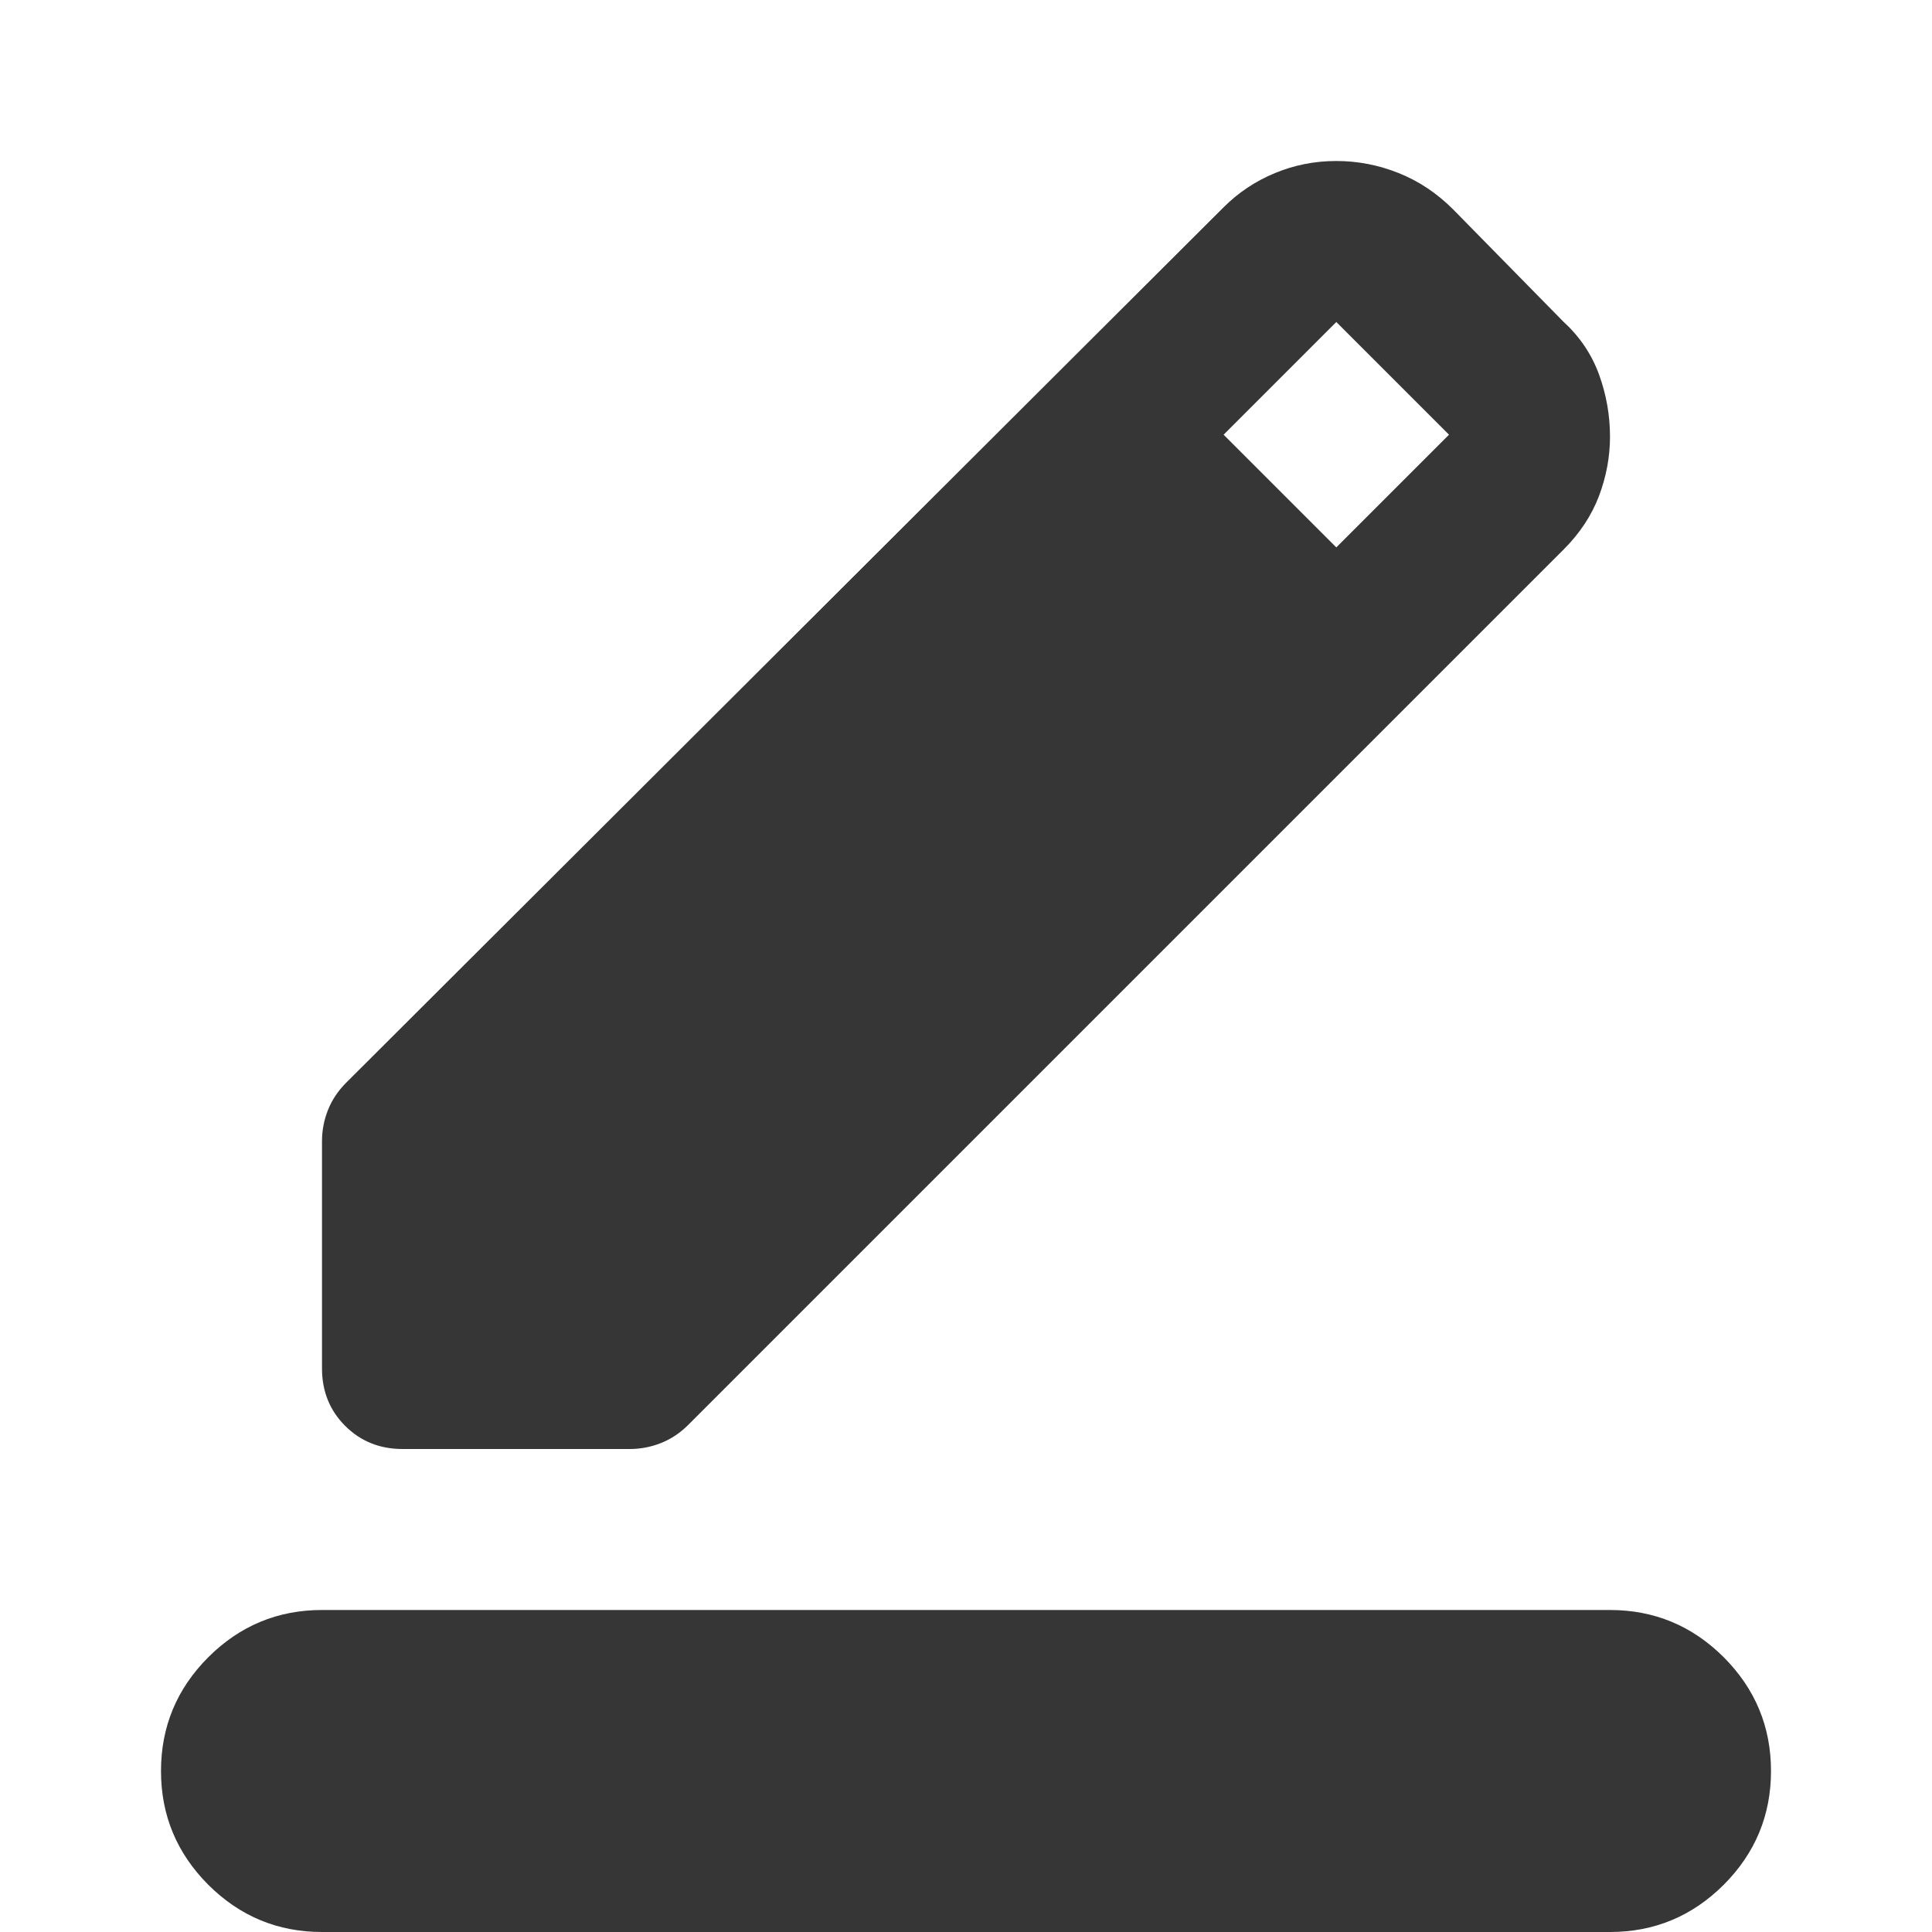
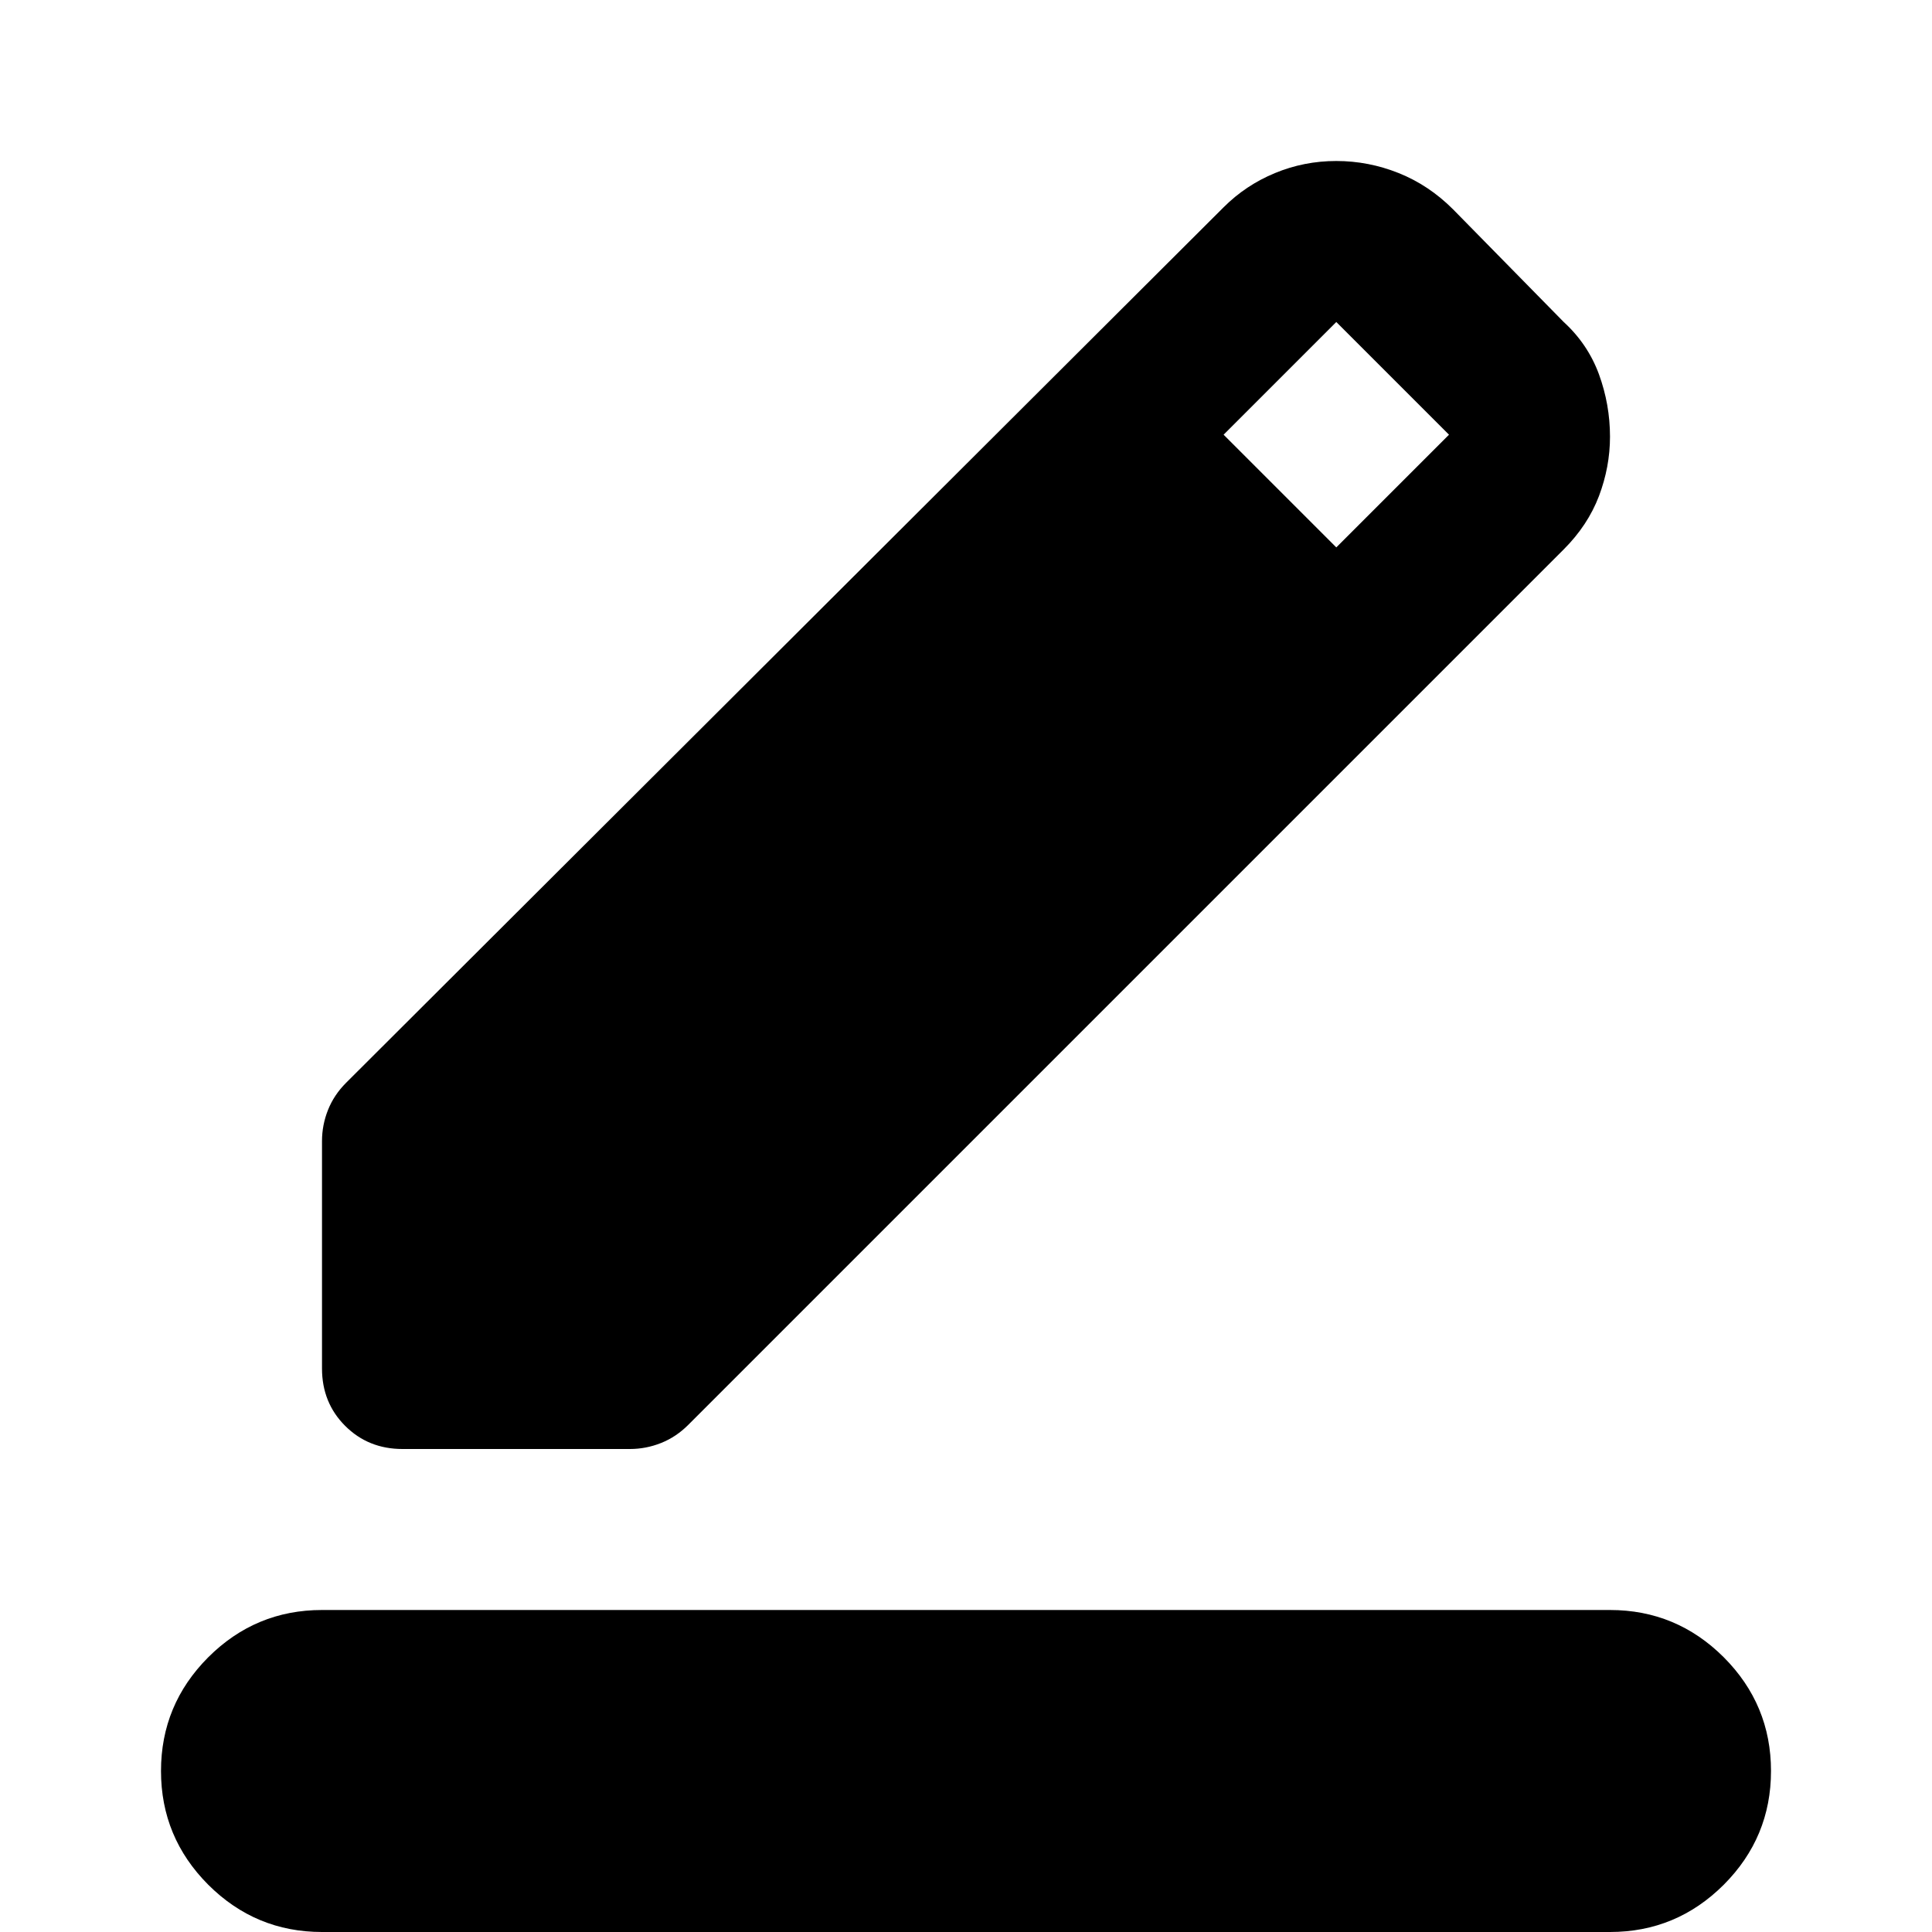
<svg xmlns="http://www.w3.org/2000/svg" width="24" height="24" viewBox="0 0 24 24" fill="none">
  <mask id="mask0_253_6460" style="mask-type:alpha" maskUnits="userSpaceOnUse" x="0" y="0" width="24" height="24">
    <rect width="24" height="24" fill="#D9D9D9" />
  </mask>
  <g mask="url(#mask0_253_6460)">
-     <path d="M4 24C3.45 24 2.979 23.804 2.587 23.413C2.196 23.021 2 22.55 2 22C2 21.45 2.196 20.979 2.587 20.587C2.979 20.196 3.45 20 4 20H20C20.55 20 21.021 20.196 21.413 20.587C21.804 20.979 22 21.45 22 22C22 22.55 21.804 23.021 21.413 23.413C21.021 23.804 20.55 24 20 24H4ZM4 17V14.175C4 14.042 4.025 13.912 4.075 13.787C4.125 13.662 4.2 13.55 4.3 13.45L15.2 2.575C15.383 2.392 15.596 2.25 15.838 2.15C16.079 2.05 16.333 2 16.6 2C16.867 2 17.125 2.05 17.375 2.15C17.625 2.25 17.85 2.4 18.05 2.6L19.425 4C19.625 4.183 19.771 4.4 19.863 4.65C19.954 4.9 20 5.158 20 5.425C20 5.675 19.954 5.921 19.863 6.162C19.771 6.404 19.625 6.625 19.425 6.825L8.55 17.7C8.45 17.8 8.338 17.875 8.213 17.925C8.088 17.975 7.958 18 7.825 18H5C4.717 18 4.479 17.904 4.287 17.712C4.096 17.521 4 17.283 4 17ZM16.6 6.8L18 5.4L16.6 4L15.2 5.4L16.6 6.8Z" fill="#363636" />
+     <path d="M4 24C3.45 24 2.979 23.804 2.587 23.413C2.196 23.021 2 22.55 2 22C2 21.45 2.196 20.979 2.587 20.587C2.979 20.196 3.45 20 4 20H20C20.55 20 21.021 20.196 21.413 20.587C21.804 20.979 22 21.45 22 22C22 22.55 21.804 23.021 21.413 23.413C21.021 23.804 20.55 24 20 24H4ZM4 17V14.175C4 14.042 4.025 13.912 4.075 13.787C4.125 13.662 4.2 13.55 4.3 13.45L15.2 2.575C15.383 2.392 15.596 2.25 15.838 2.15C16.079 2.05 16.333 2 16.6 2C16.867 2 17.125 2.05 17.375 2.15C17.625 2.25 17.85 2.4 18.05 2.6L19.425 4C19.625 4.183 19.771 4.4 19.863 4.65C19.954 4.9 20 5.158 20 5.425C20 5.675 19.954 5.921 19.863 6.162C19.771 6.404 19.625 6.625 19.425 6.825L8.55 17.7C8.45 17.8 8.338 17.875 8.213 17.925C8.088 17.975 7.958 18 7.825 18H5C4.717 18 4.479 17.904 4.287 17.712C4.096 17.521 4 17.283 4 17ZM16.6 6.8L18 5.4L16.6 4L15.2 5.4L16.6 6.8Z" fill="currentColor" />
  </g>
</svg>
